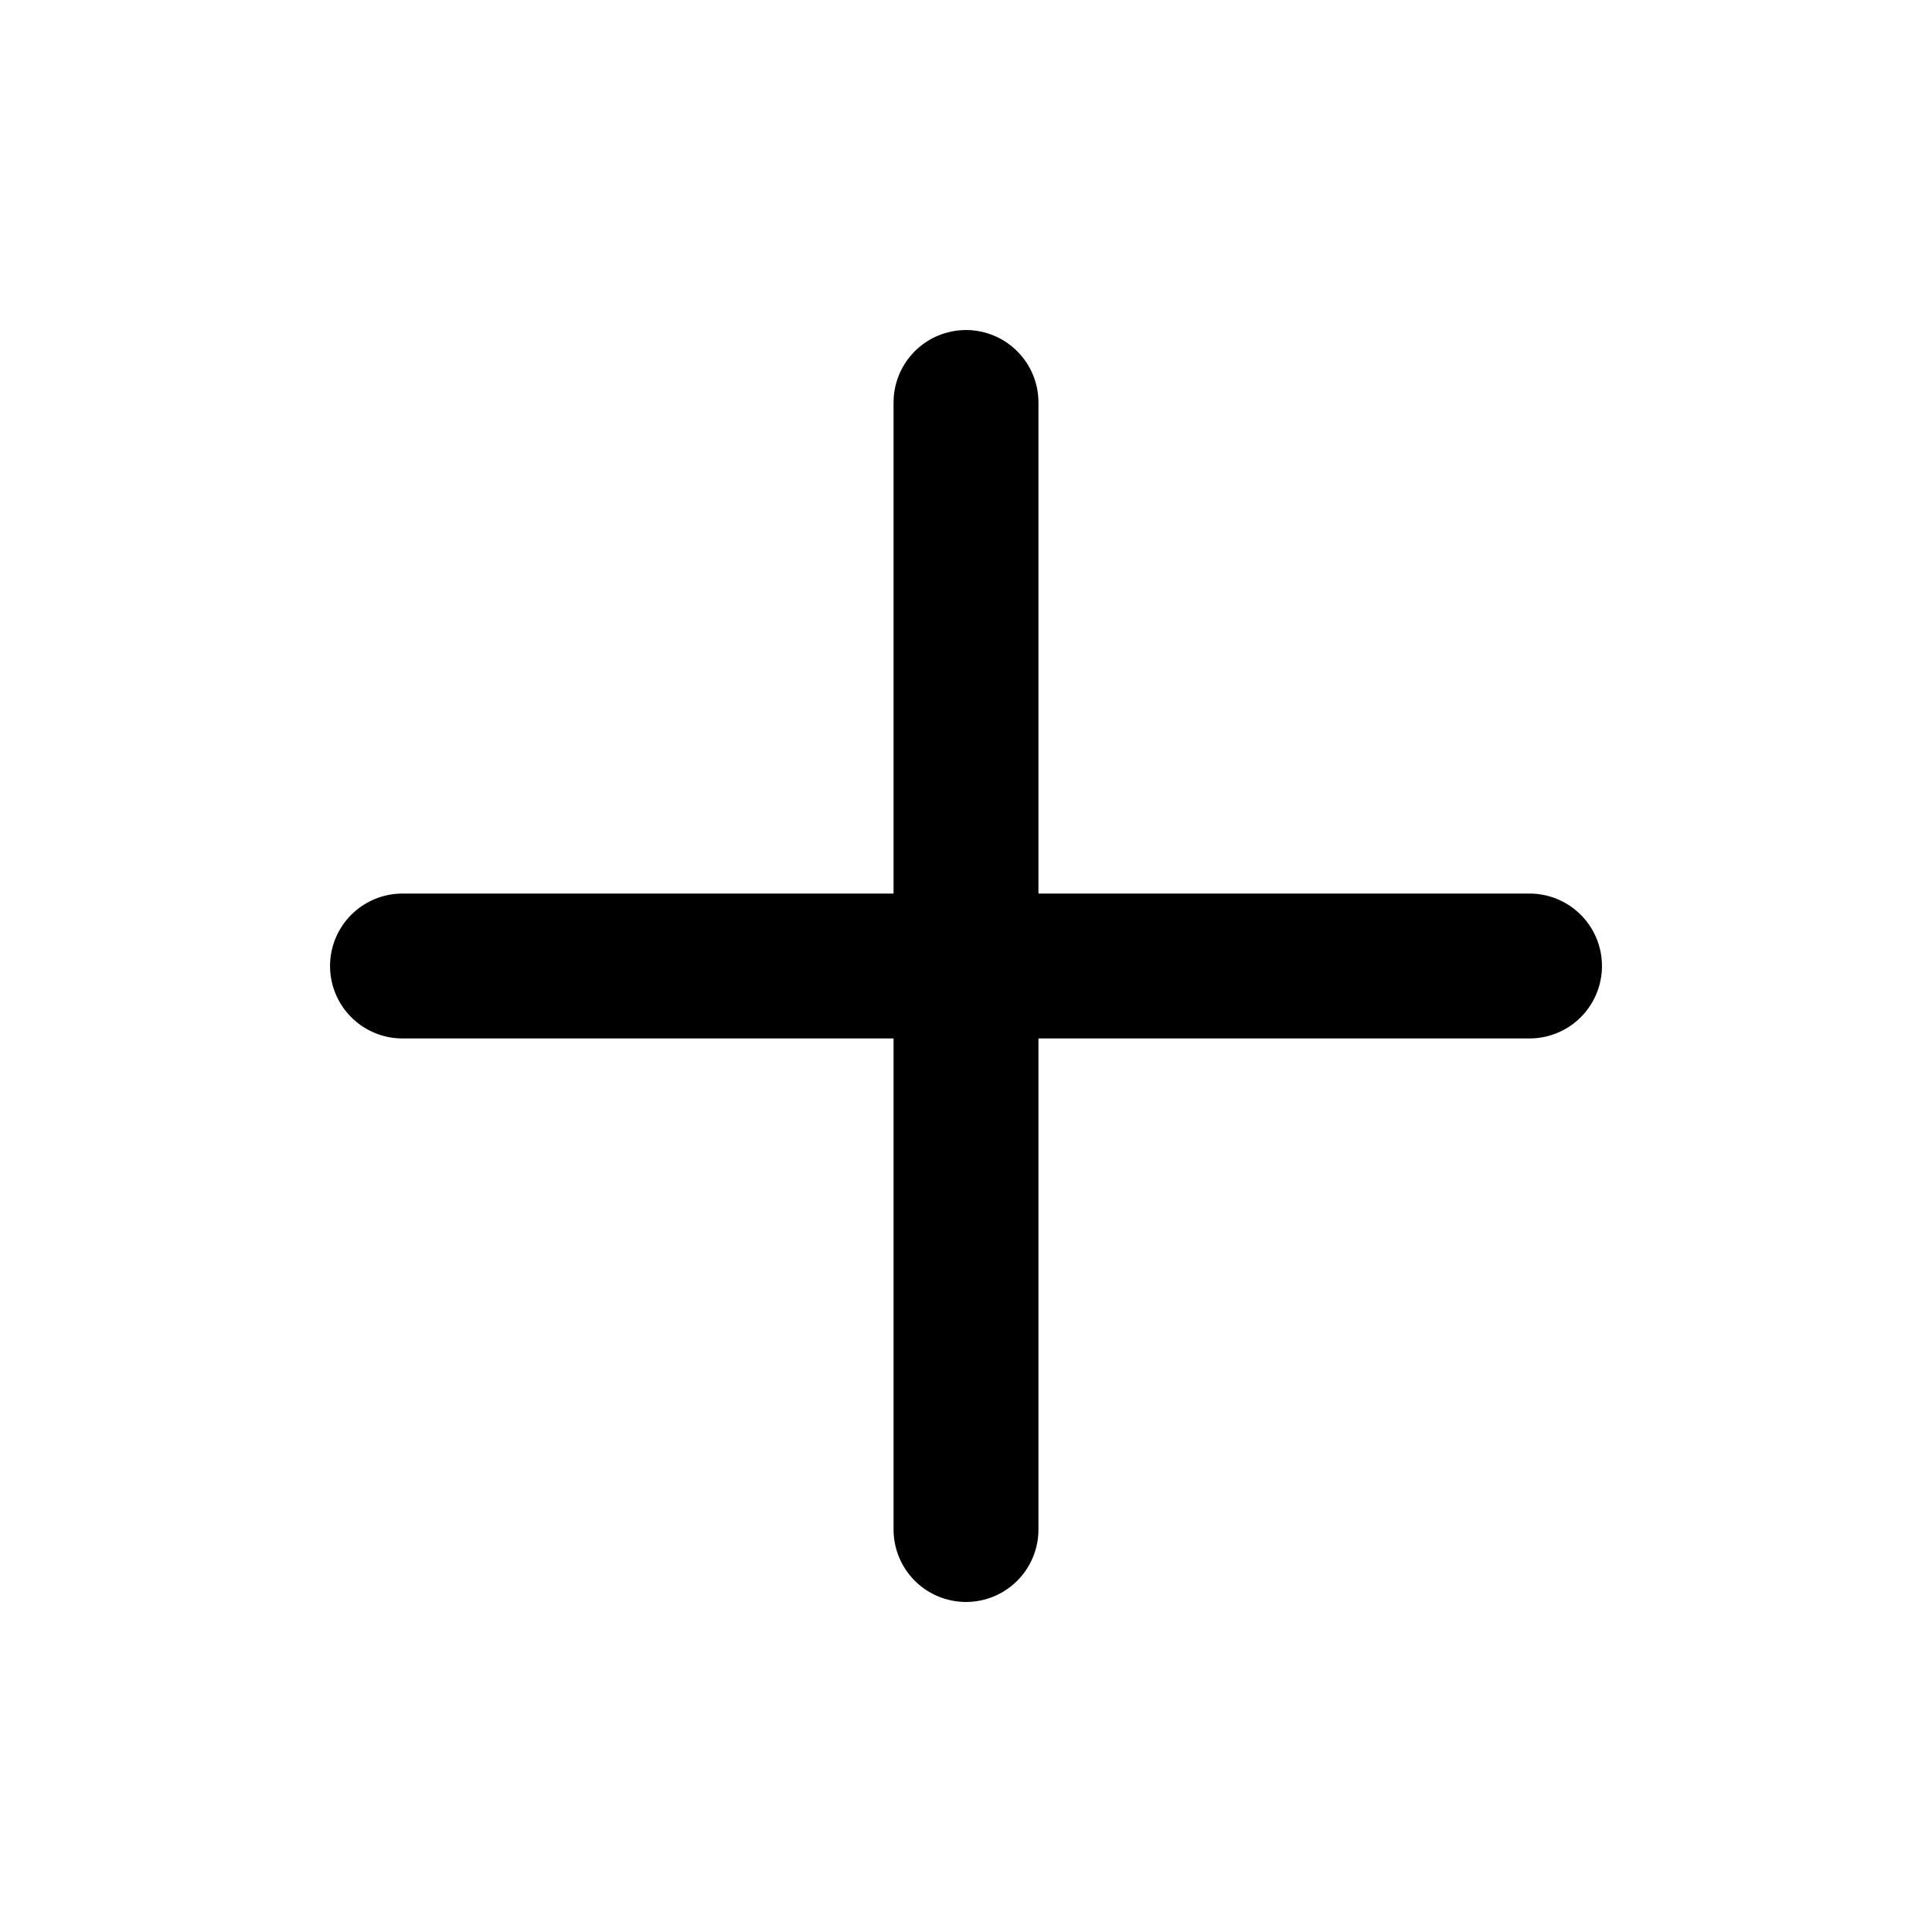
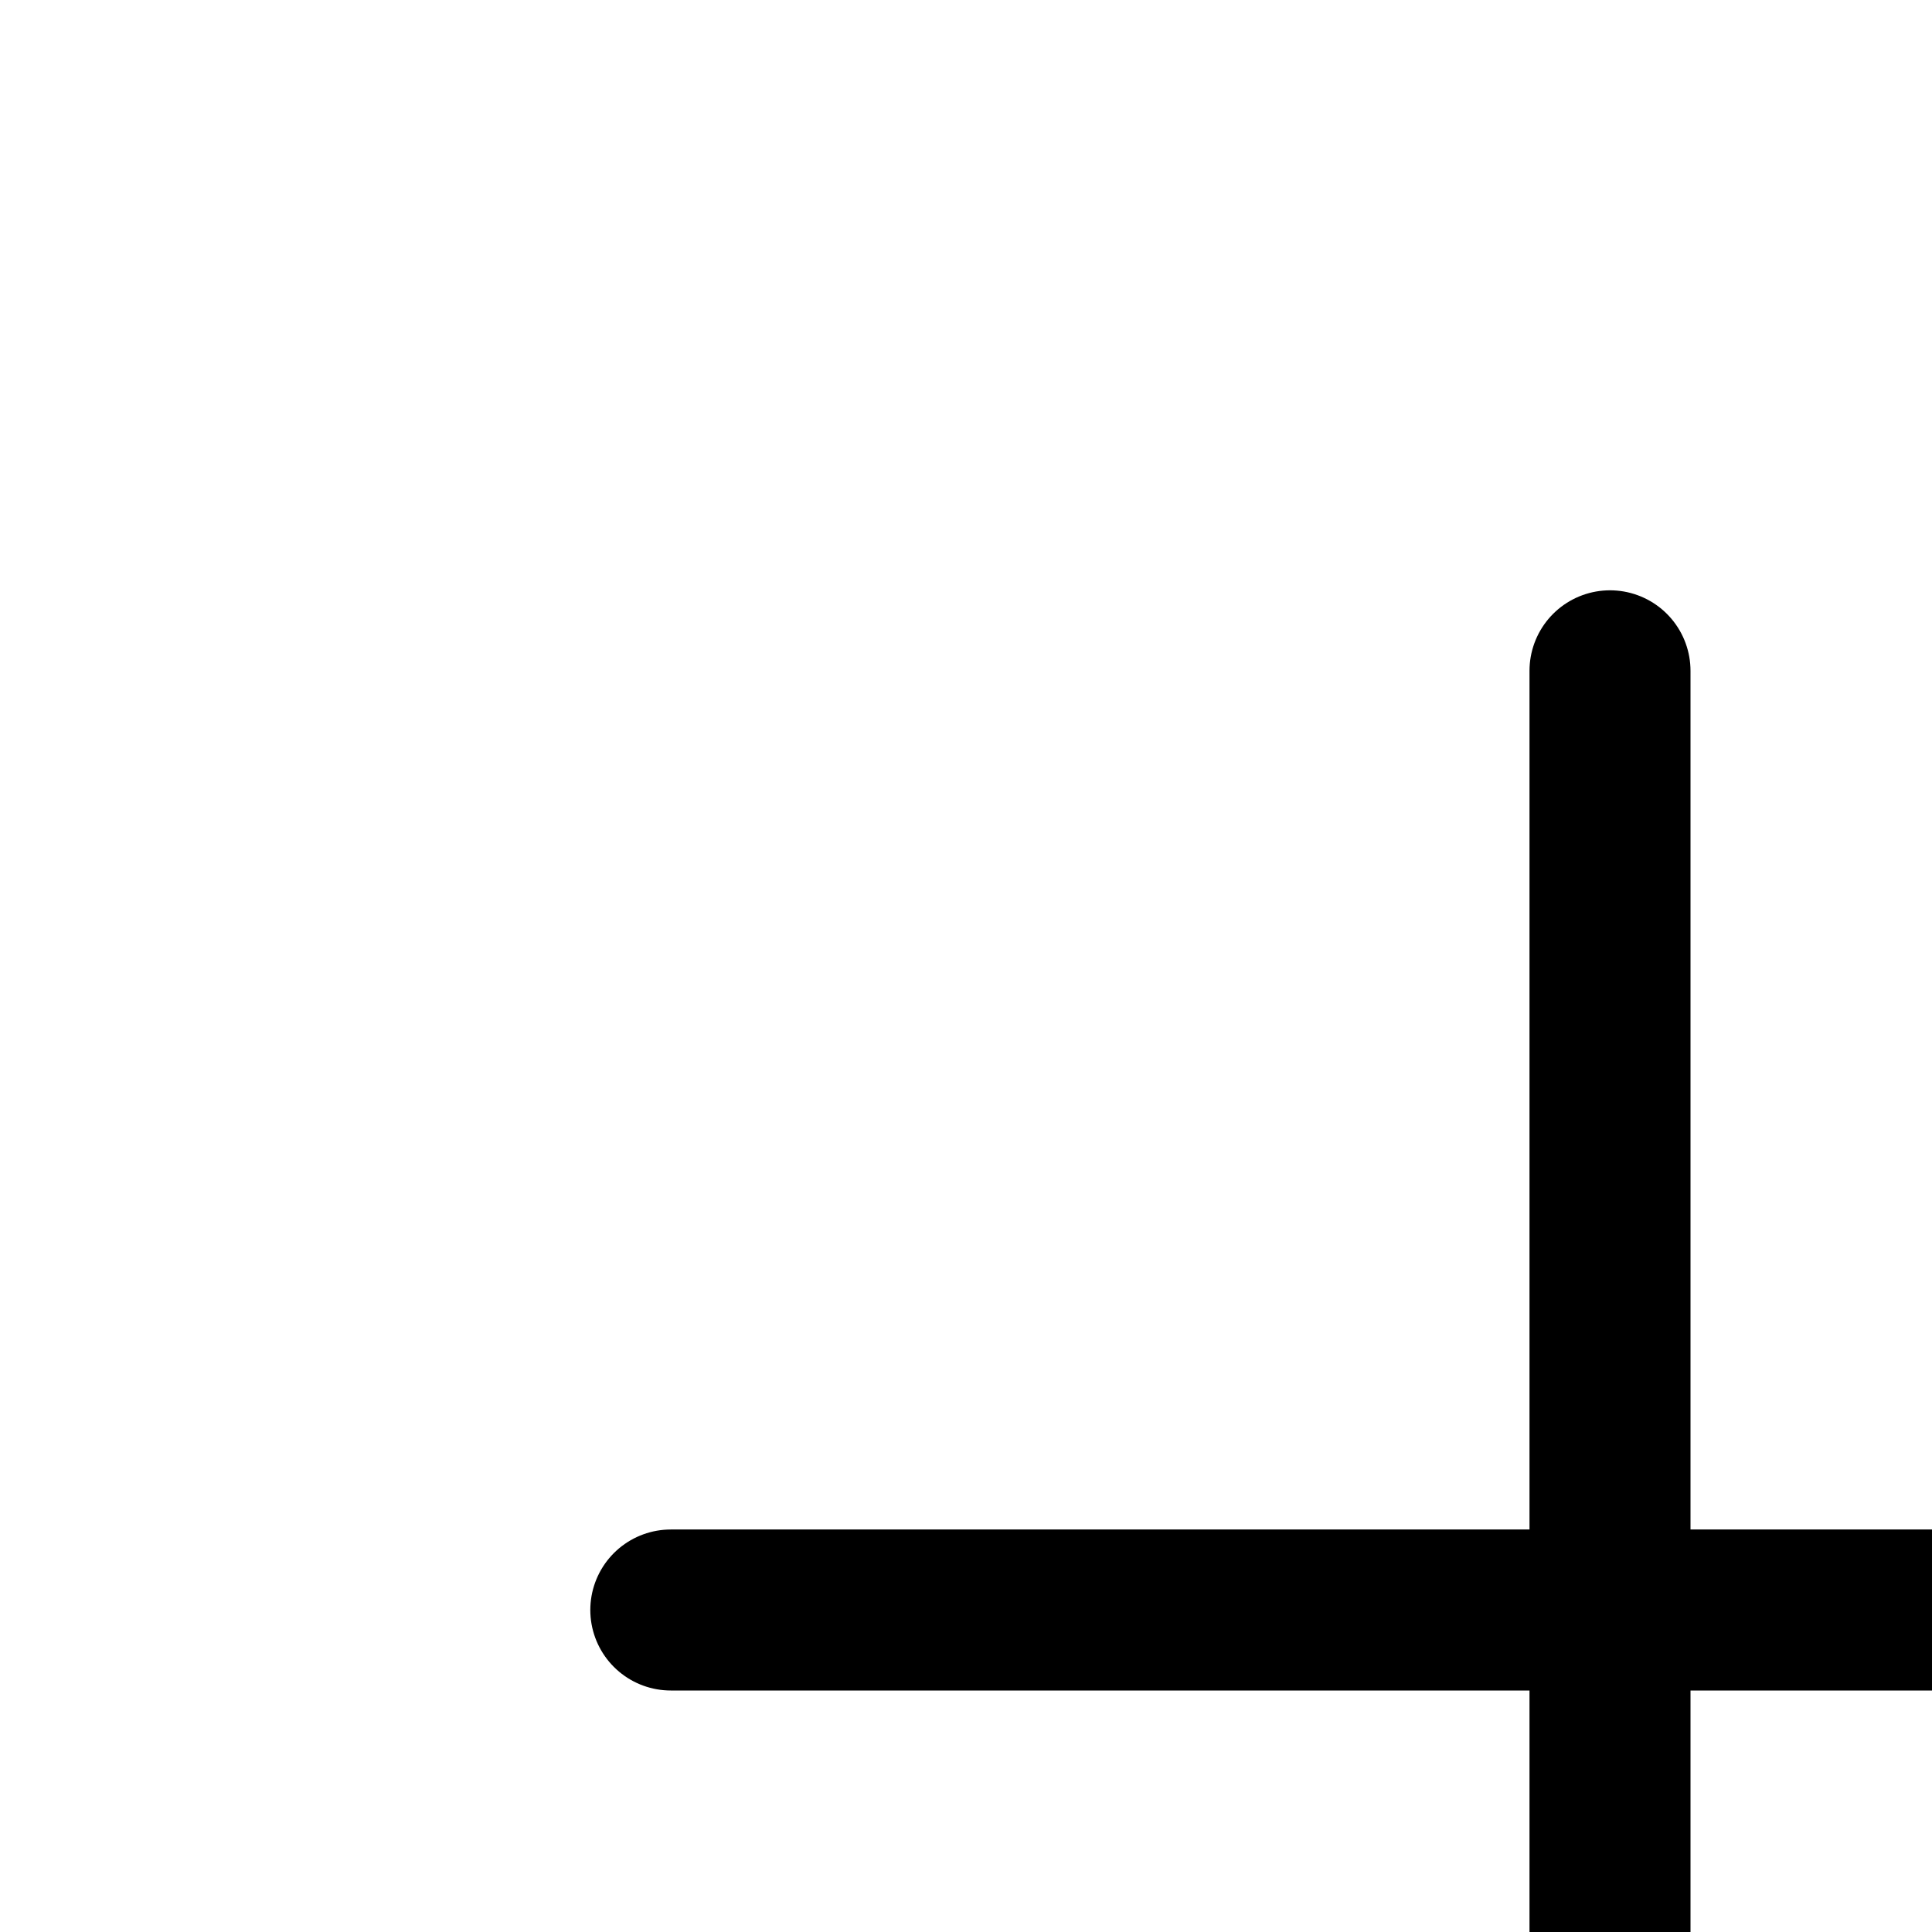
- <svg xmlns="http://www.w3.org/2000/svg" width="40" height="40" viewBox="0 0 40 40" fill="none">
-   <path d="M20 8.333V31.667" stroke="black" stroke-width="3" stroke-linecap="round" stroke-linejoin="round" />
-   <path d="M8.333 20H31.667" stroke="black" stroke-width="3" stroke-linecap="round" stroke-linejoin="round" />
+ <svg xmlns="http://www.w3.org/2000/svg" width="24" height="24" viewBox="0 0 24 24" fill="none">
+   <path d="M20 8.333V31.667" stroke="black" stroke-width="2" stroke-linecap="round" stroke-linejoin="round" />
+   <path d="M8.333 20H31.667" stroke="black" stroke-width="2" stroke-linecap="round" stroke-linejoin="round" />
</svg>
